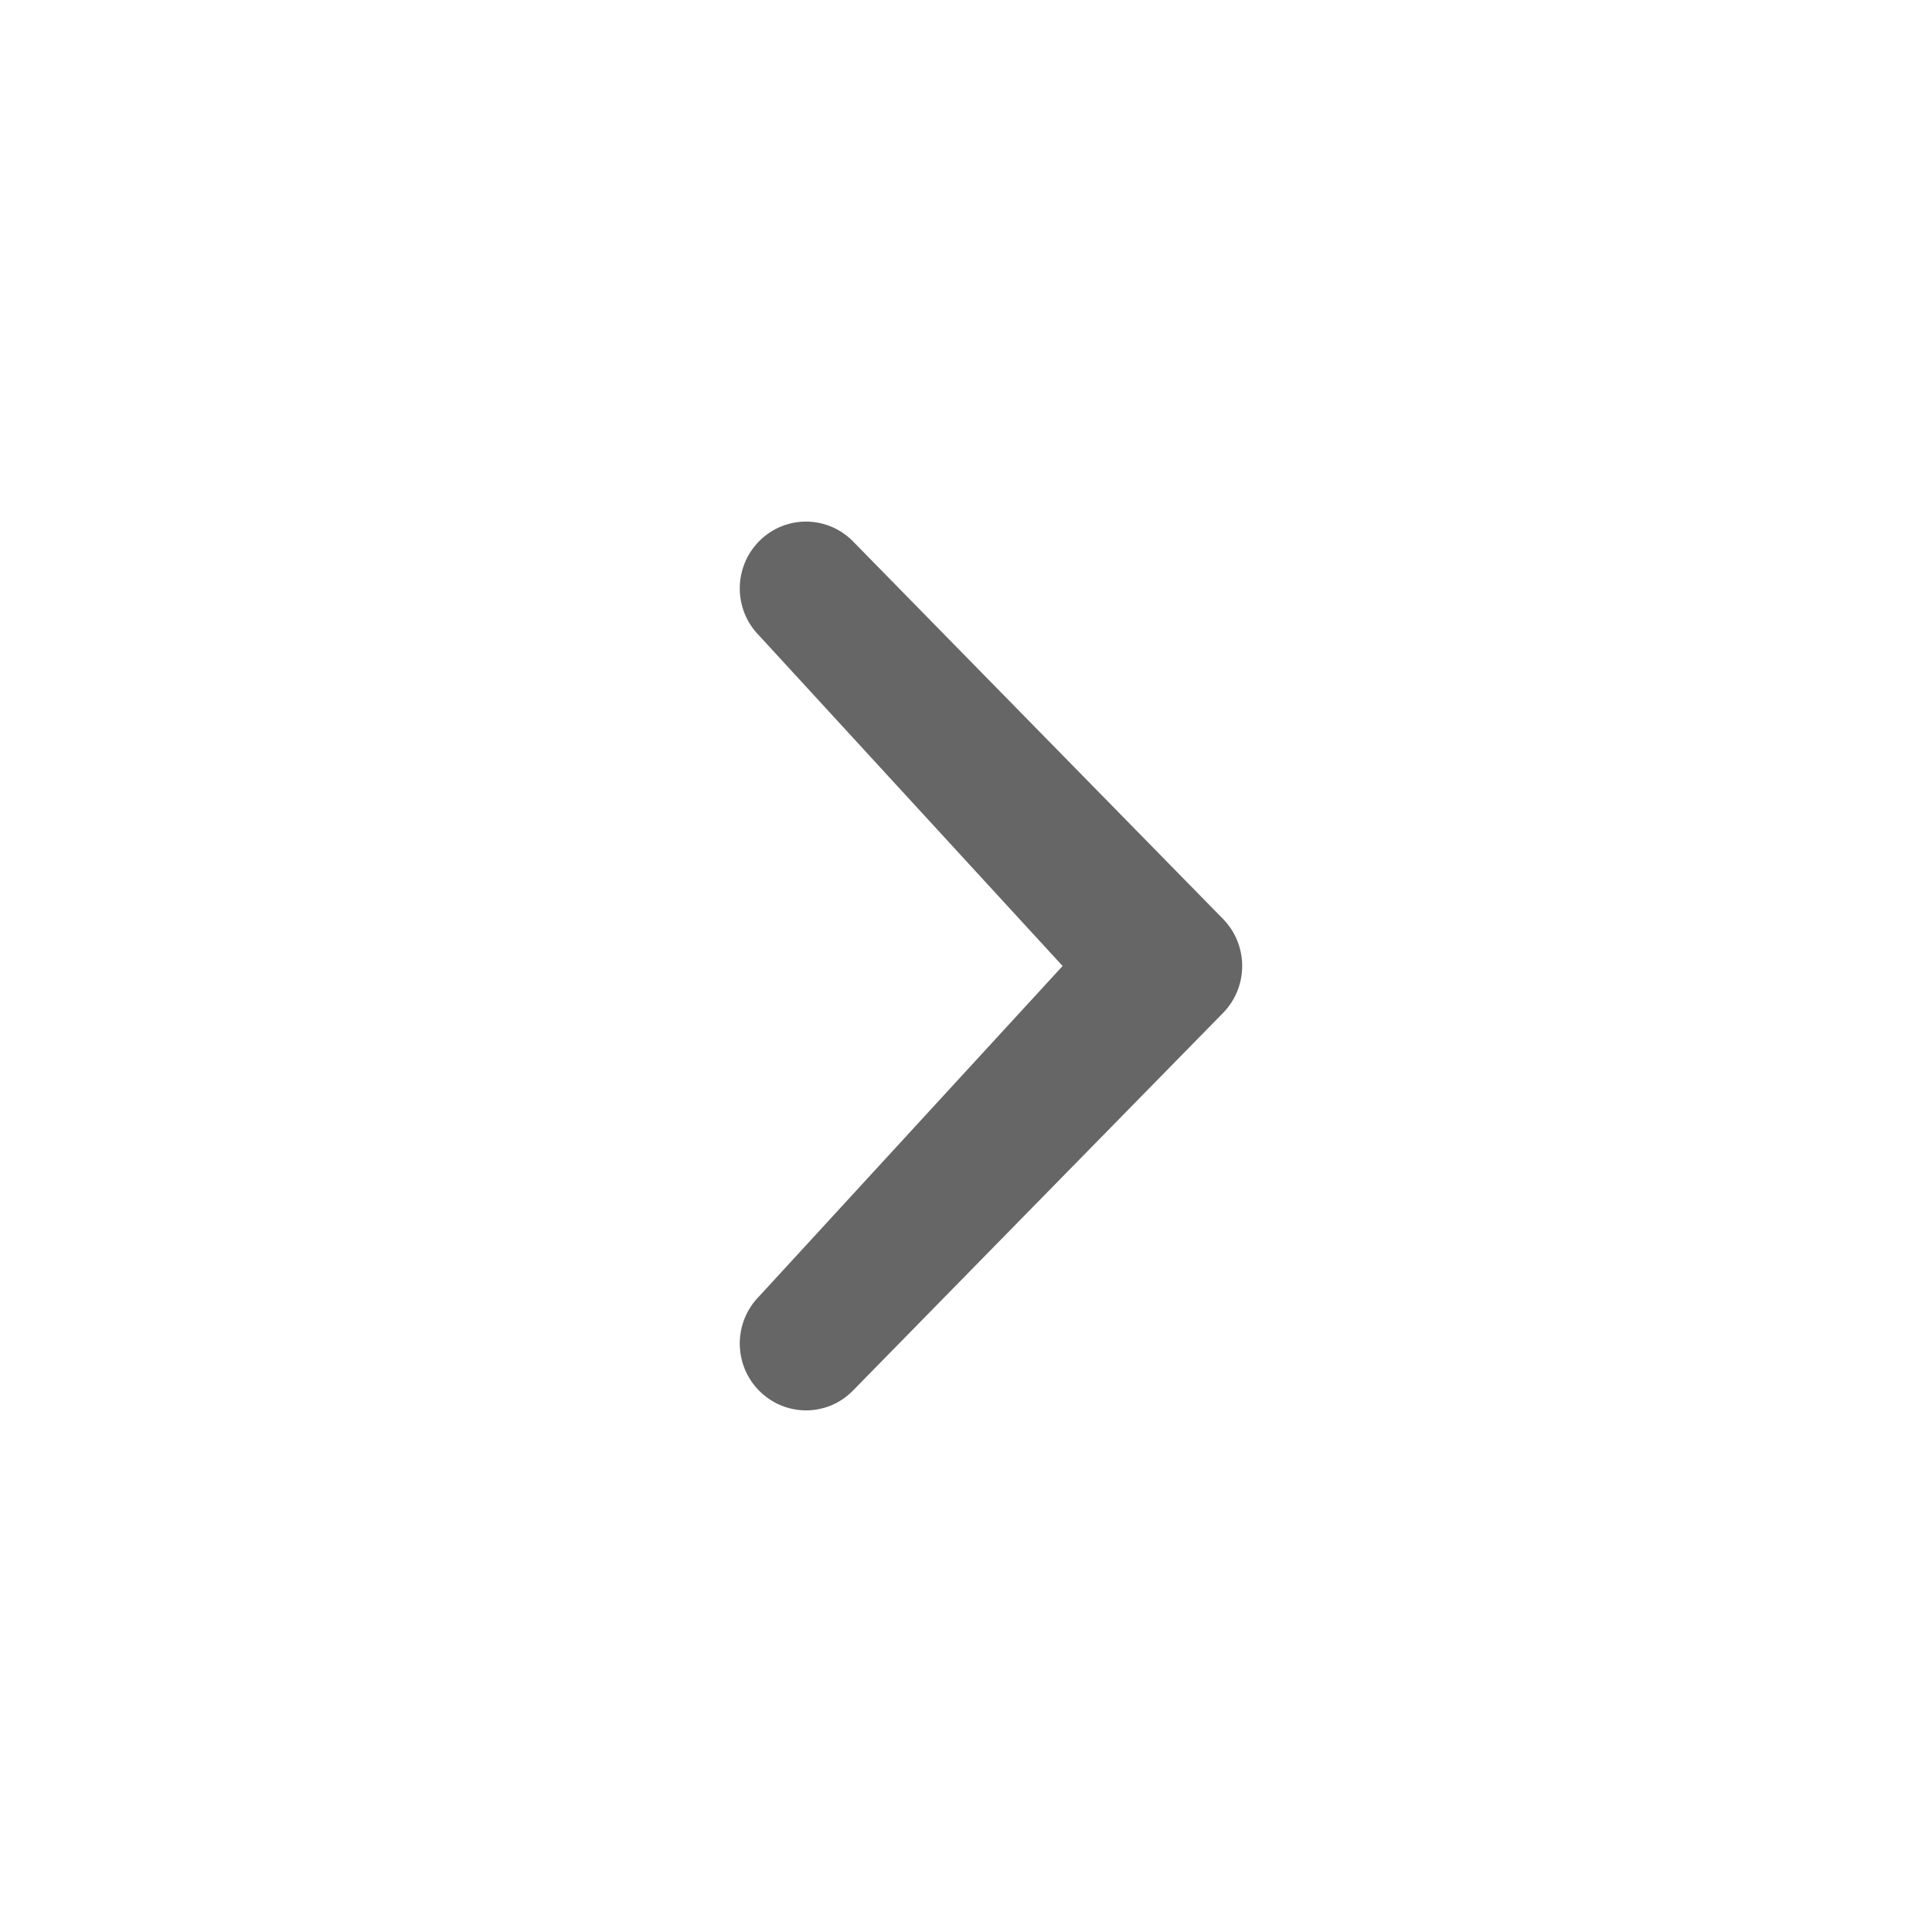
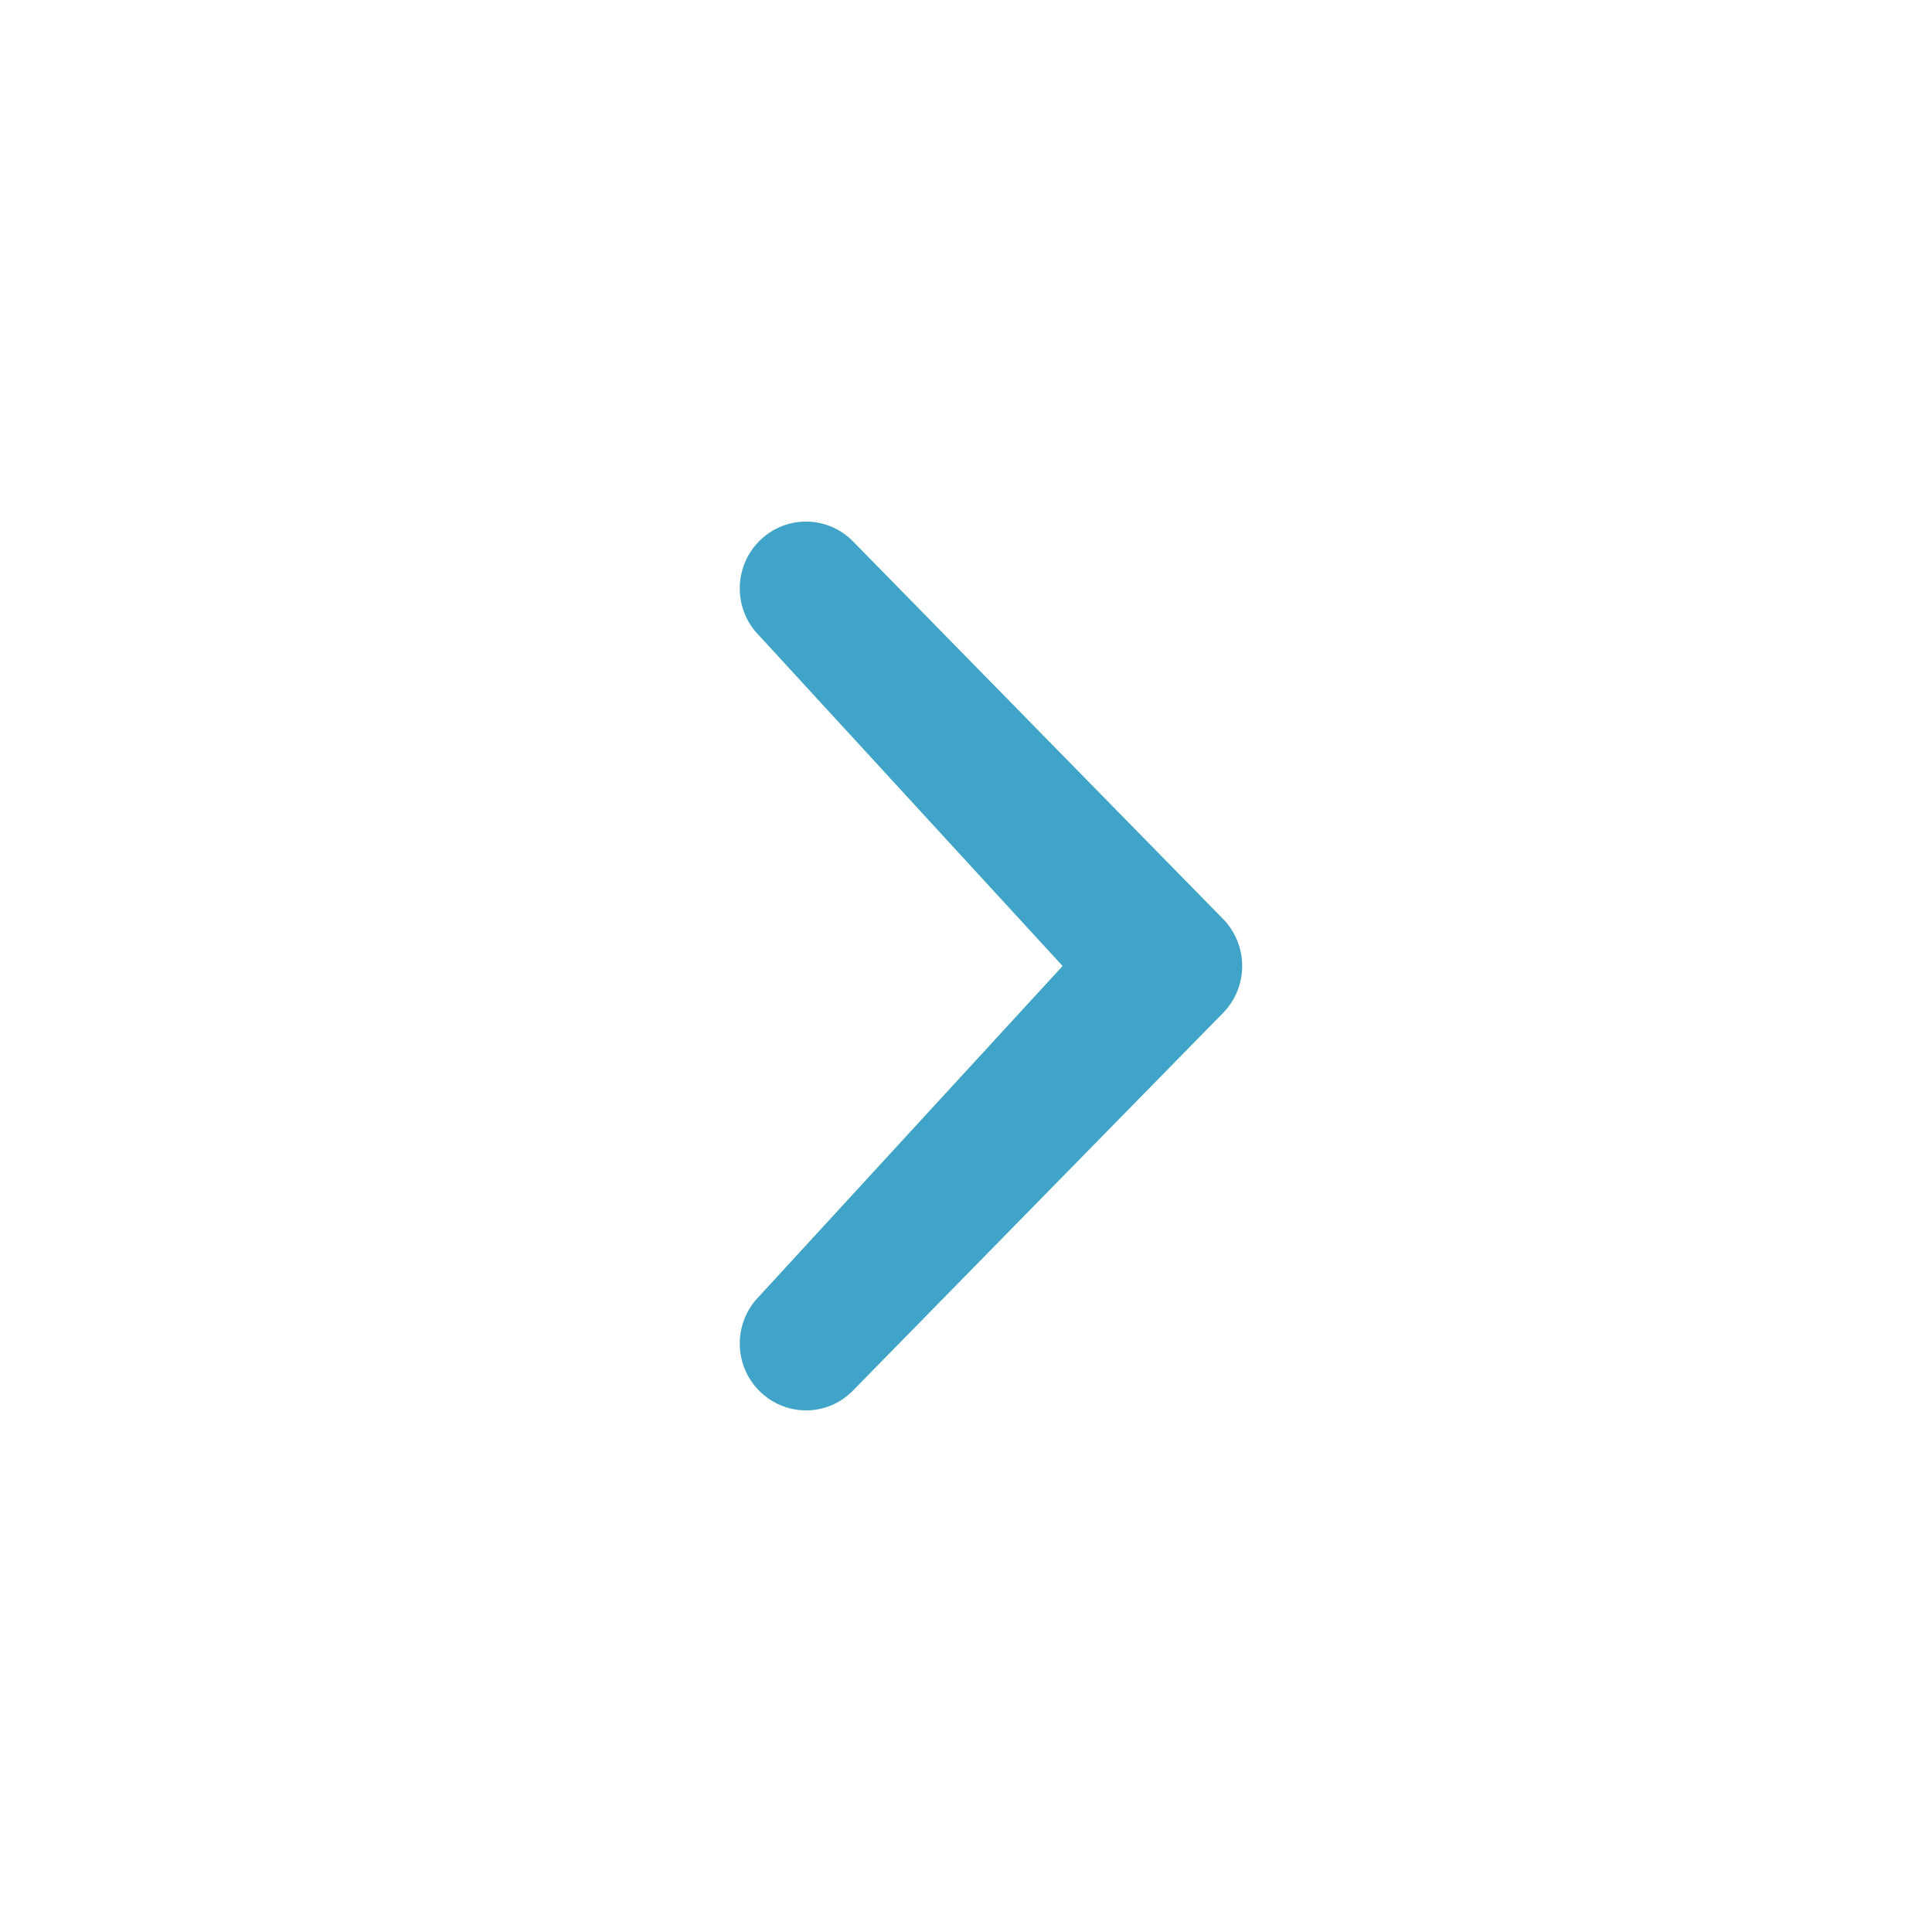
<svg xmlns="http://www.w3.org/2000/svg" version="1.1" width="20" height="20" viewBox="0 0 20 20">
-   <path d="M11 10l-3.141-3.42c-0.268-0.27-0.268-0.707 0-0.978 0.268-0.27 0.701-0.27 0.969 0l3.83 3.908c0.268 0.271 0.268 0.709 0 0.979l-3.83 3.908c-0.267 0.272-0.701 0.27-0.969 0s-0.268-0.707 0-0.978l3.141-3.419z" fill="#666666" />
+   <path fill="#40a4c8" d="M11 10l-3.141-3.42c-0.268-0.27-0.268-0.707 0-0.978 0.268-0.27 0.701-0.27 0.969 0l3.83 3.908c0.268 0.271 0.268 0.709 0 0.979l-3.83 3.908c-0.267 0.272-0.701 0.27-0.969 0s-0.268-0.707 0-0.978l3.141-3.419z" />
</svg>
